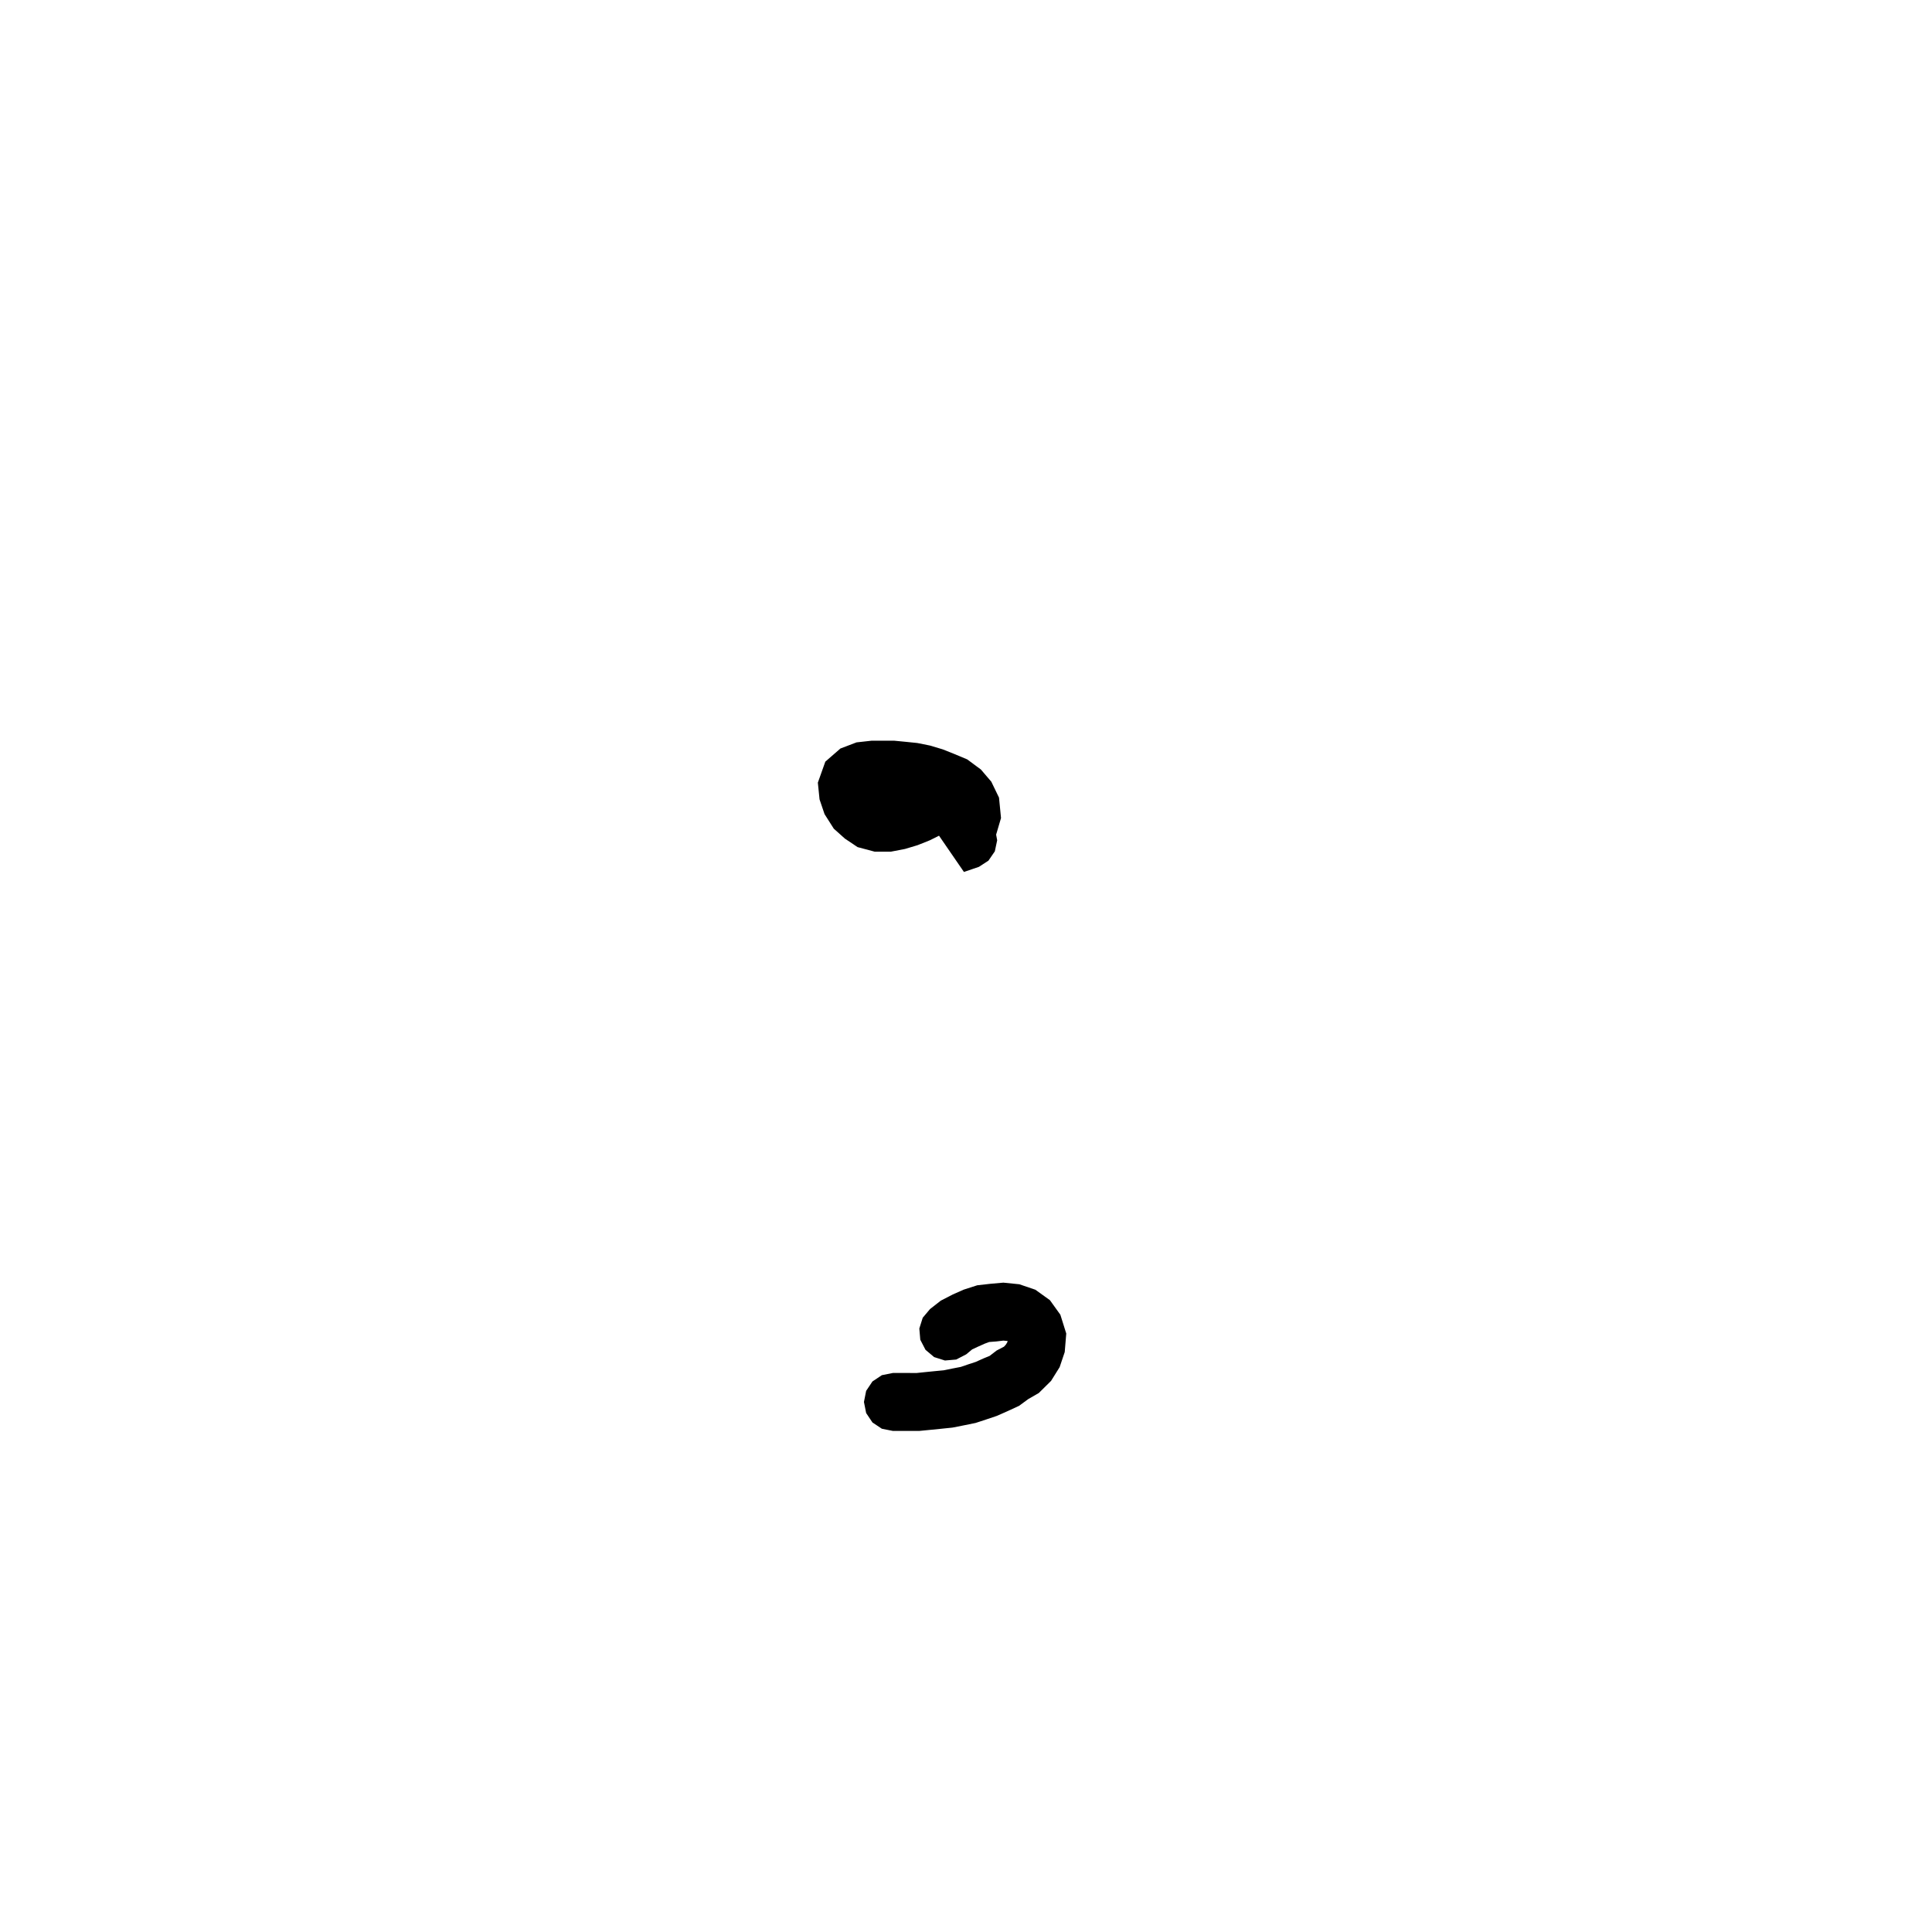
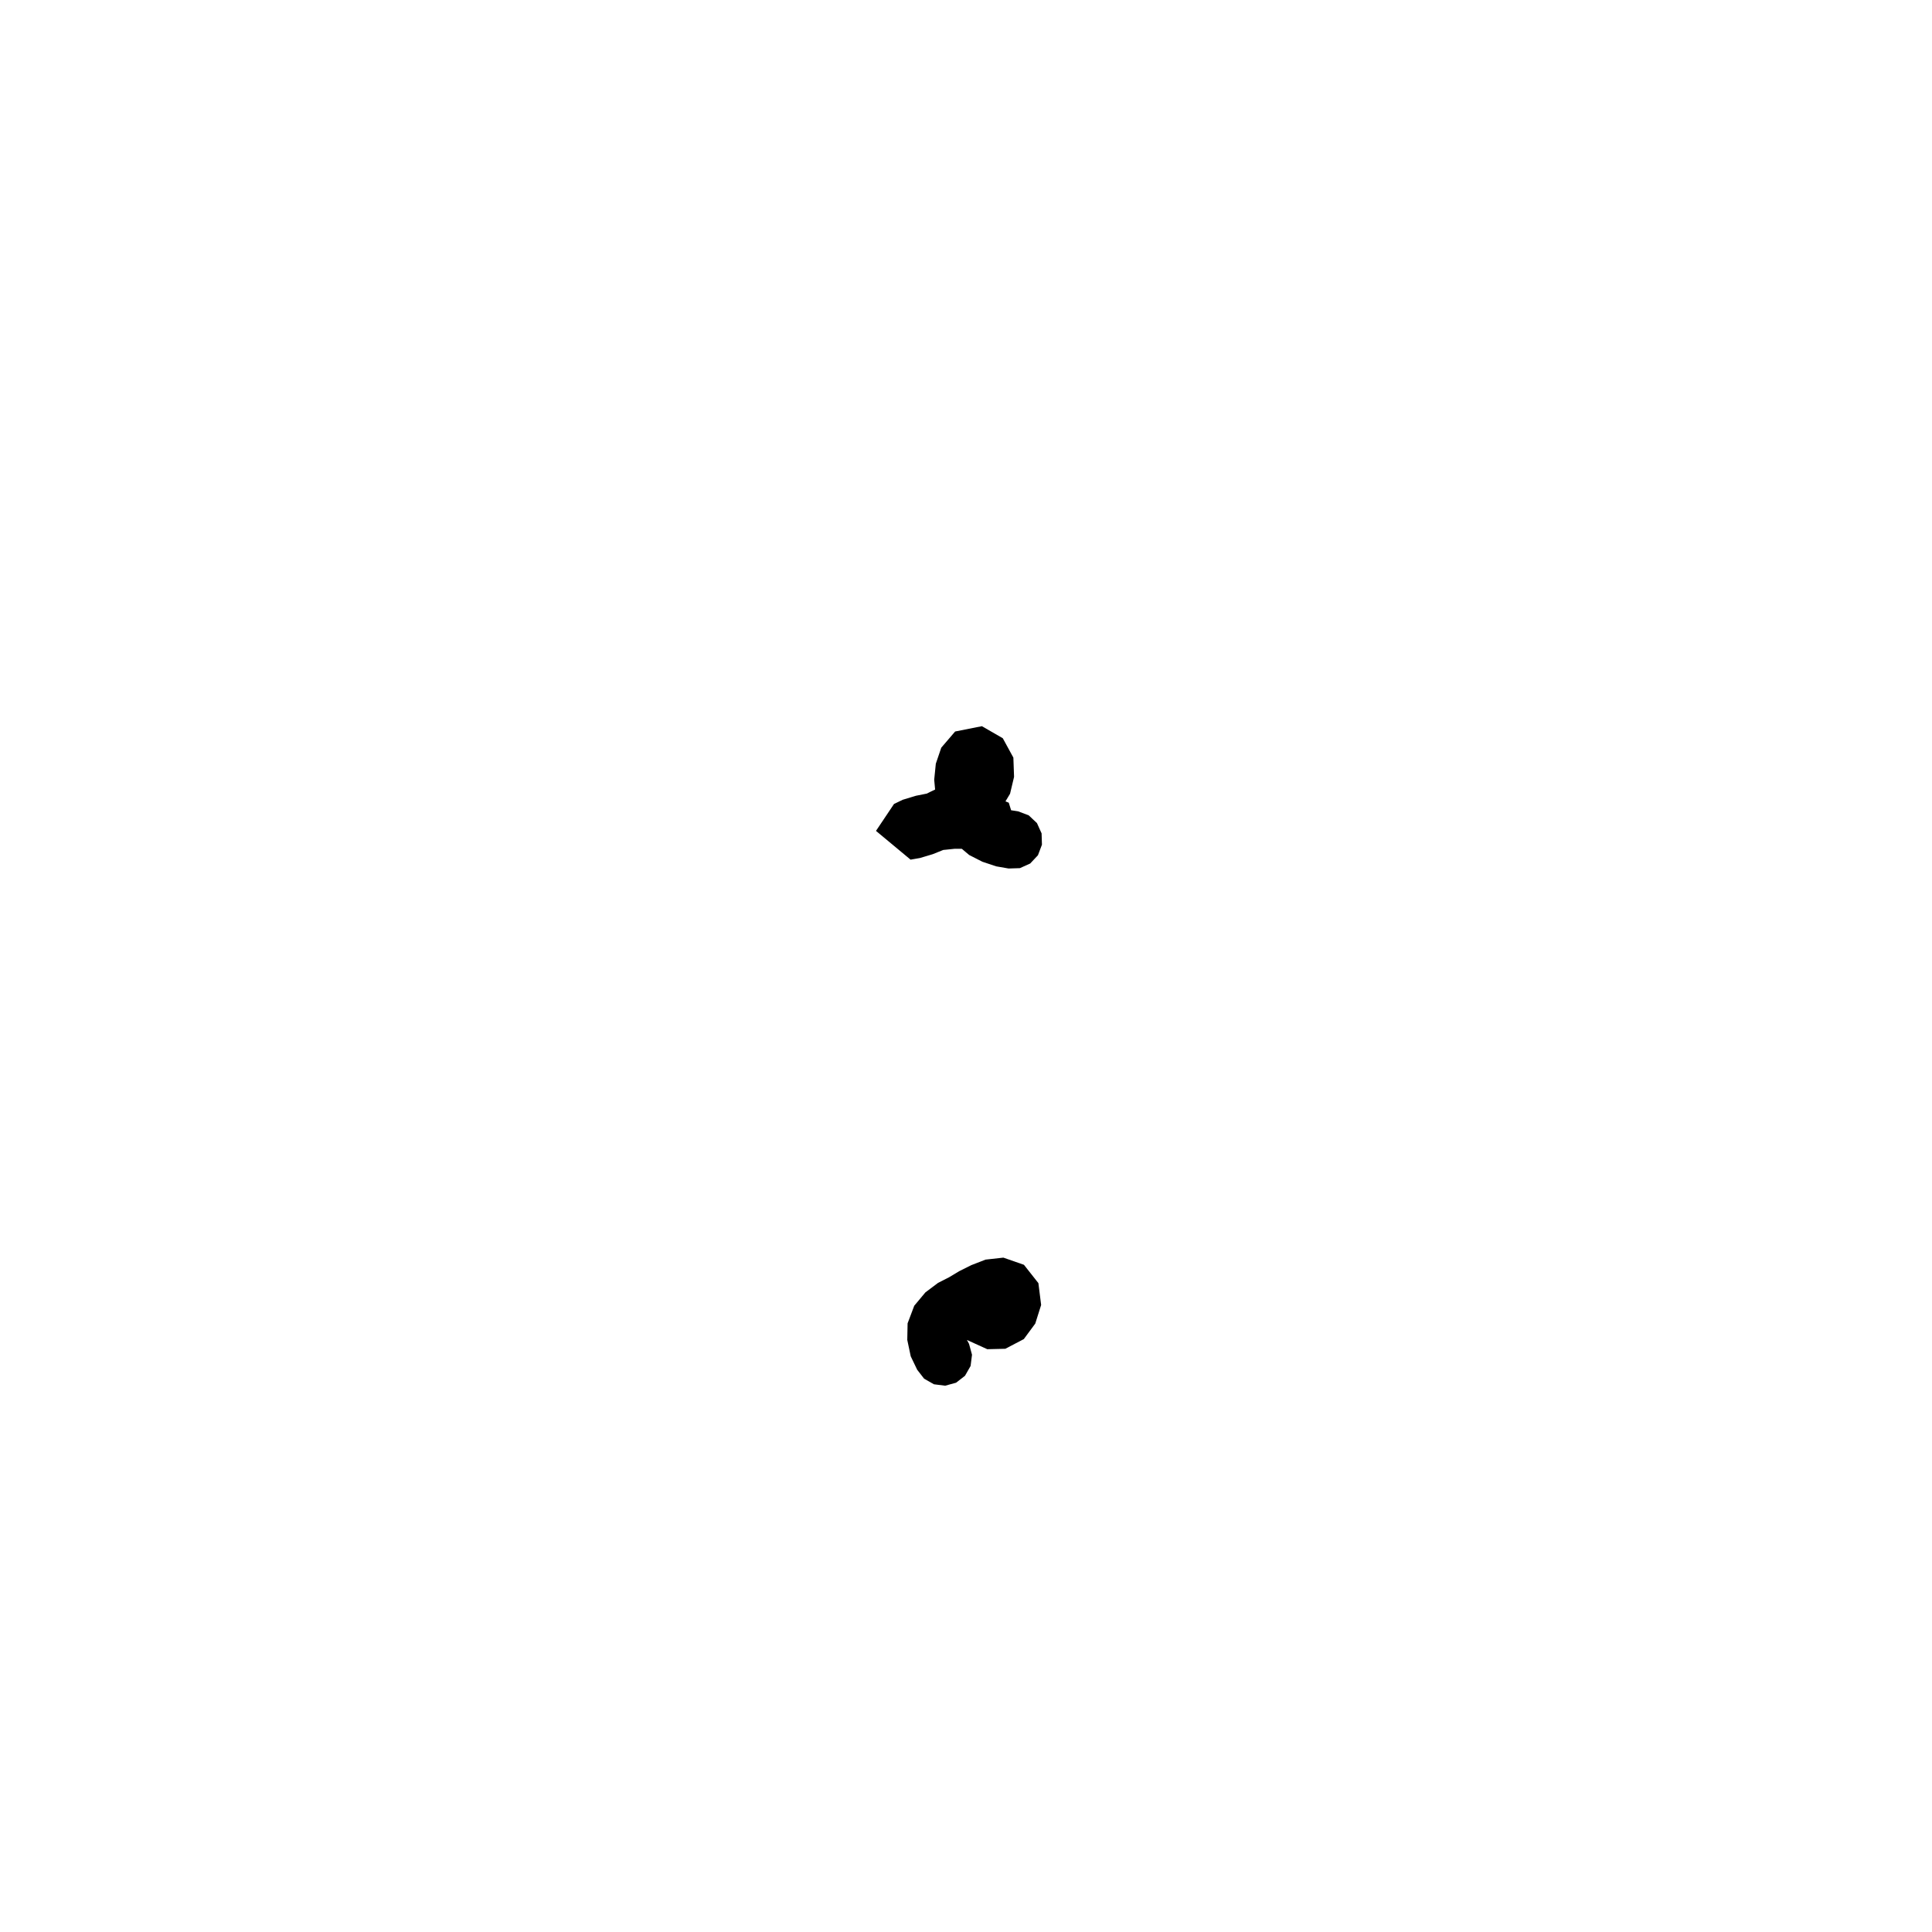
<svg xmlns="http://www.w3.org/2000/svg" viewBox="0 0 300 300" width="300" height="300">
-   <path d="M 144.343 119.952 L 143.085 121.021 L 141.989 121.62 L 140.702 122.266 L 139.504 122.746 L 138.34 123.095 L 137.426 123.295 L 136.812 123.3 L 136.971 123.383 L 136.757 123.143 L 136.303 122.818 L 136.179 122.584 L 136.02 122.067 L 135.972 122.171 L 135.435 123.562 L 134.963 124.043 L 134.953 124.062 L 135.76 124.007 L 137.094 124.013 L 138.428 124.007 L 139.763 124.147 L 141.102 124.275 L 142.237 124.502 L 143.4 124.851 L 144.774 125.405 L 145.818 125.784 L 146.188 126.083 L 146.441 126.373 L 146.491 126.393 L 146.492 126.029 L 146.303 126.298 L 145.848 127.319 L 145.381 128.098 L 145.127 128.774 L 149.679 135.396 L 152.012 134.6 L 153.484 133.643 L 154.477 132.195 L 154.841 130.477 L 154.519 128.751 L 153.561 127.279 L 152.114 126.286 L 150.396 125.922 L 148.67 126.244 L 148.406 126.487 L 153.373 132.382 L 153.431 132.123 L 153.898 131.344 L 154.691 129.56 L 155.437 127.023 L 155.126 123.854 L 153.929 121.38 L 152.312 119.488 L 150.189 117.917 L 148.116 117.049 L 146.373 116.357 L 144.419 115.771 L 142.437 115.374 L 140.659 115.191 L 138.877 115.019 L 137.094 115.013 L 135.311 115.019 L 133.001 115.276 L 130.498 116.229 L 128.156 118.269 L 126.995 121.53 L 127.259 124.128 L 128.035 126.416 L 129.47 128.675 L 131.197 130.22 L 133.165 131.539 L 135.818 132.245 L 138.321 132.25 L 140.523 131.827 L 142.477 131.241 L 144.395 130.474 L 146.225 129.561 L 148.246 128.394 L 150.105 126.866 L 151.209 125.501 L 151.706 123.817 L 151.52 122.07 L 150.681 120.528 L 149.315 119.425 L 147.631 118.928 L 145.885 119.113 Z" fill="black" fill-rule="nonzero" />
-   <path d="M 150.035 210.3 L 150.967 209.525 L 151.793 209.141 L 152.907 208.642 L 153.606 208.384 L 154.685 208.302 L 155.795 208.169 L 156.427 208.228 L 156.744 208.317 L 156.665 208.253 L 156.602 208.175 L 156.622 208.062 L 156.545 207.991 L 156.399 208.454 L 156.178 208.806 L 155.901 209.108 L 154.753 209.709 L 153.67 210.543 L 152.721 210.933 L 151.515 211.475 L 150.32 211.867 L 149.196 212.252 L 147.9 212.503 L 146.556 212.777 L 145.218 212.905 L 143.659 213.061 L 142.312 213.201 L 141.146 213.195 L 139.692 213.195 L 138.653 213.195 L 136.931 213.537 L 135.471 214.513 L 134.495 215.973 L 134.153 217.695 L 134.495 219.417 L 135.471 220.877 L 136.931 221.852 L 138.653 222.195 L 139.692 222.195 L 141.146 222.195 L 142.785 222.189 L 144.555 222.017 L 146.113 221.861 L 147.892 221.677 L 149.665 221.328 L 151.486 220.956 L 153.167 220.405 L 154.777 219.863 L 156.376 219.158 L 158.233 218.301 L 159.643 217.265 L 161.301 216.308 L 163.205 214.428 L 164.542 212.286 L 165.331 209.944 L 165.567 207.068 L 164.652 204.15 L 163.029 201.889 L 160.769 200.267 L 158.281 199.421 L 155.795 199.169 L 153.789 199.347 L 151.752 199.577 L 149.645 200.254 L 147.954 201.001 L 146.078 201.969 L 144.413 203.272 L 143.282 204.615 L 142.752 206.289 L 142.902 208.038 L 143.71 209.597 L 145.053 210.728 L 146.727 211.258 L 148.477 211.108 Z" fill="black" fill-rule="nonzero" />
+   <path d="M 158.094 125.983 L 156.887 125.797 L 155.935 125.475 L 155.486 125.275 L 155.081 124.902 L 154.708 124.497 L 154.61 124.324 L 154.442 123.306 L 154.168 121.962 L 154.062 121.071 L 154.121 120.44 L 154.21 120.123 L 153.305 121.075 L 150.705 121.588 L 149.022 120.653 L 148.625 119.825 L 148.518 119.639 L 148.518 119.826 L 148.299 120.086 L 147.731 120.75 L 146.643 121.571 L 145.6 122.41 L 144.432 122.969 L 143.04 123.669 L 141.841 124.149 L 140.678 124.498 L 140.276 124.554 L 145.023 129.019 L 142.847 132.889 L 143.35 132.61 L 144.419 132.294 L 145.554 132.067 L 146.893 131.939 L 148.228 131.8 L 149.562 131.805 L 150.594 131.774 L 151.235 132.01 L 150.276 131.007 L 148.958 128.864 L 149.3 130.586 L 150.276 132.046 L 151.736 133.021 L 153.458 133.364 L 155.18 133.021 L 156.64 132.046 L 157.615 130.586 L 157.958 128.864 L 156.64 124.643 L 153.187 123.224 L 151.646 122.836 L 149.562 122.805 L 147.779 122.811 L 145.997 122.983 L 144.219 123.167 L 142.237 123.563 L 140.189 124.183 L 138.822 124.839 L 136.023 129.019 L 141.393 133.485 L 142.861 133.229 L 144.815 132.643 L 146.733 131.876 L 148.457 131.018 L 150.406 130.019 L 152.169 128.675 L 153.886 127.315 L 155.499 125.486 L 156.84 123.252 L 157.463 120.633 L 157.356 117.642 L 155.712 114.633 L 152.47 112.763 L 148.312 113.587 L 146.16 116.098 L 145.314 118.586 L 145.062 121.071 L 145.267 123.297 L 145.617 125.071 L 146.072 127.17 L 147.22 129.49 L 148.717 131.266 L 150.494 132.764 L 152.539 133.81 L 154.704 134.528 L 156.614 134.861 L 158.369 134.806 L 159.969 134.084 L 161.172 132.804 L 161.793 131.162 L 161.738 129.407 L 161.016 127.806 L 159.736 126.604 Z" fill="black" fill-rule="nonzero" />
+   <path d="M 150.47 208.669 L 149.913 207.637 L 149.826 207.068 L 149.777 207.147 L 149.68 207.387 L 149.819 207.278 L 150.35 206.885 L 151.73 206.209 L 153.289 205.274 L 154.525 204.656 L 155.441 204.264 L 155.163 204.261 L 153.838 203.771 L 152.842 202.479 L 152.729 201.585 L 152.706 201.501 L 152.924 201.274 L 153.925 200.706 L 154.857 200.639 L 156.12 201.526 L 157.044 202.577 L 156.294 200.99 L 154.994 199.81 L 153.341 199.218 L 151.587 199.303 L 150 200.053 L 148.82 201.354 L 148.228 203.007 L 148.313 204.76 L 149.756 207.89 L 153.305 209.504 L 156.108 209.437 L 158.978 207.934 L 160.755 205.525 L 161.667 202.636 L 161.242 199.248 L 158.999 196.398 L 155.804 195.284 L 153.033 195.593 L 150.832 196.448 L 148.951 197.388 L 147.393 198.323 L 145.657 199.206 L 143.694 200.683 L 141.963 202.756 L 140.931 205.489 L 140.881 208.062 L 141.418 210.61 L 142.42 212.694 L 143.496 214.081 L 145.022 214.951 L 146.764 215.171 L 148.457 214.707 L 149.844 213.63 L 150.714 212.105 L 150.933 210.363 Z" fill="black" fill-rule="nonzero" />
</svg>
